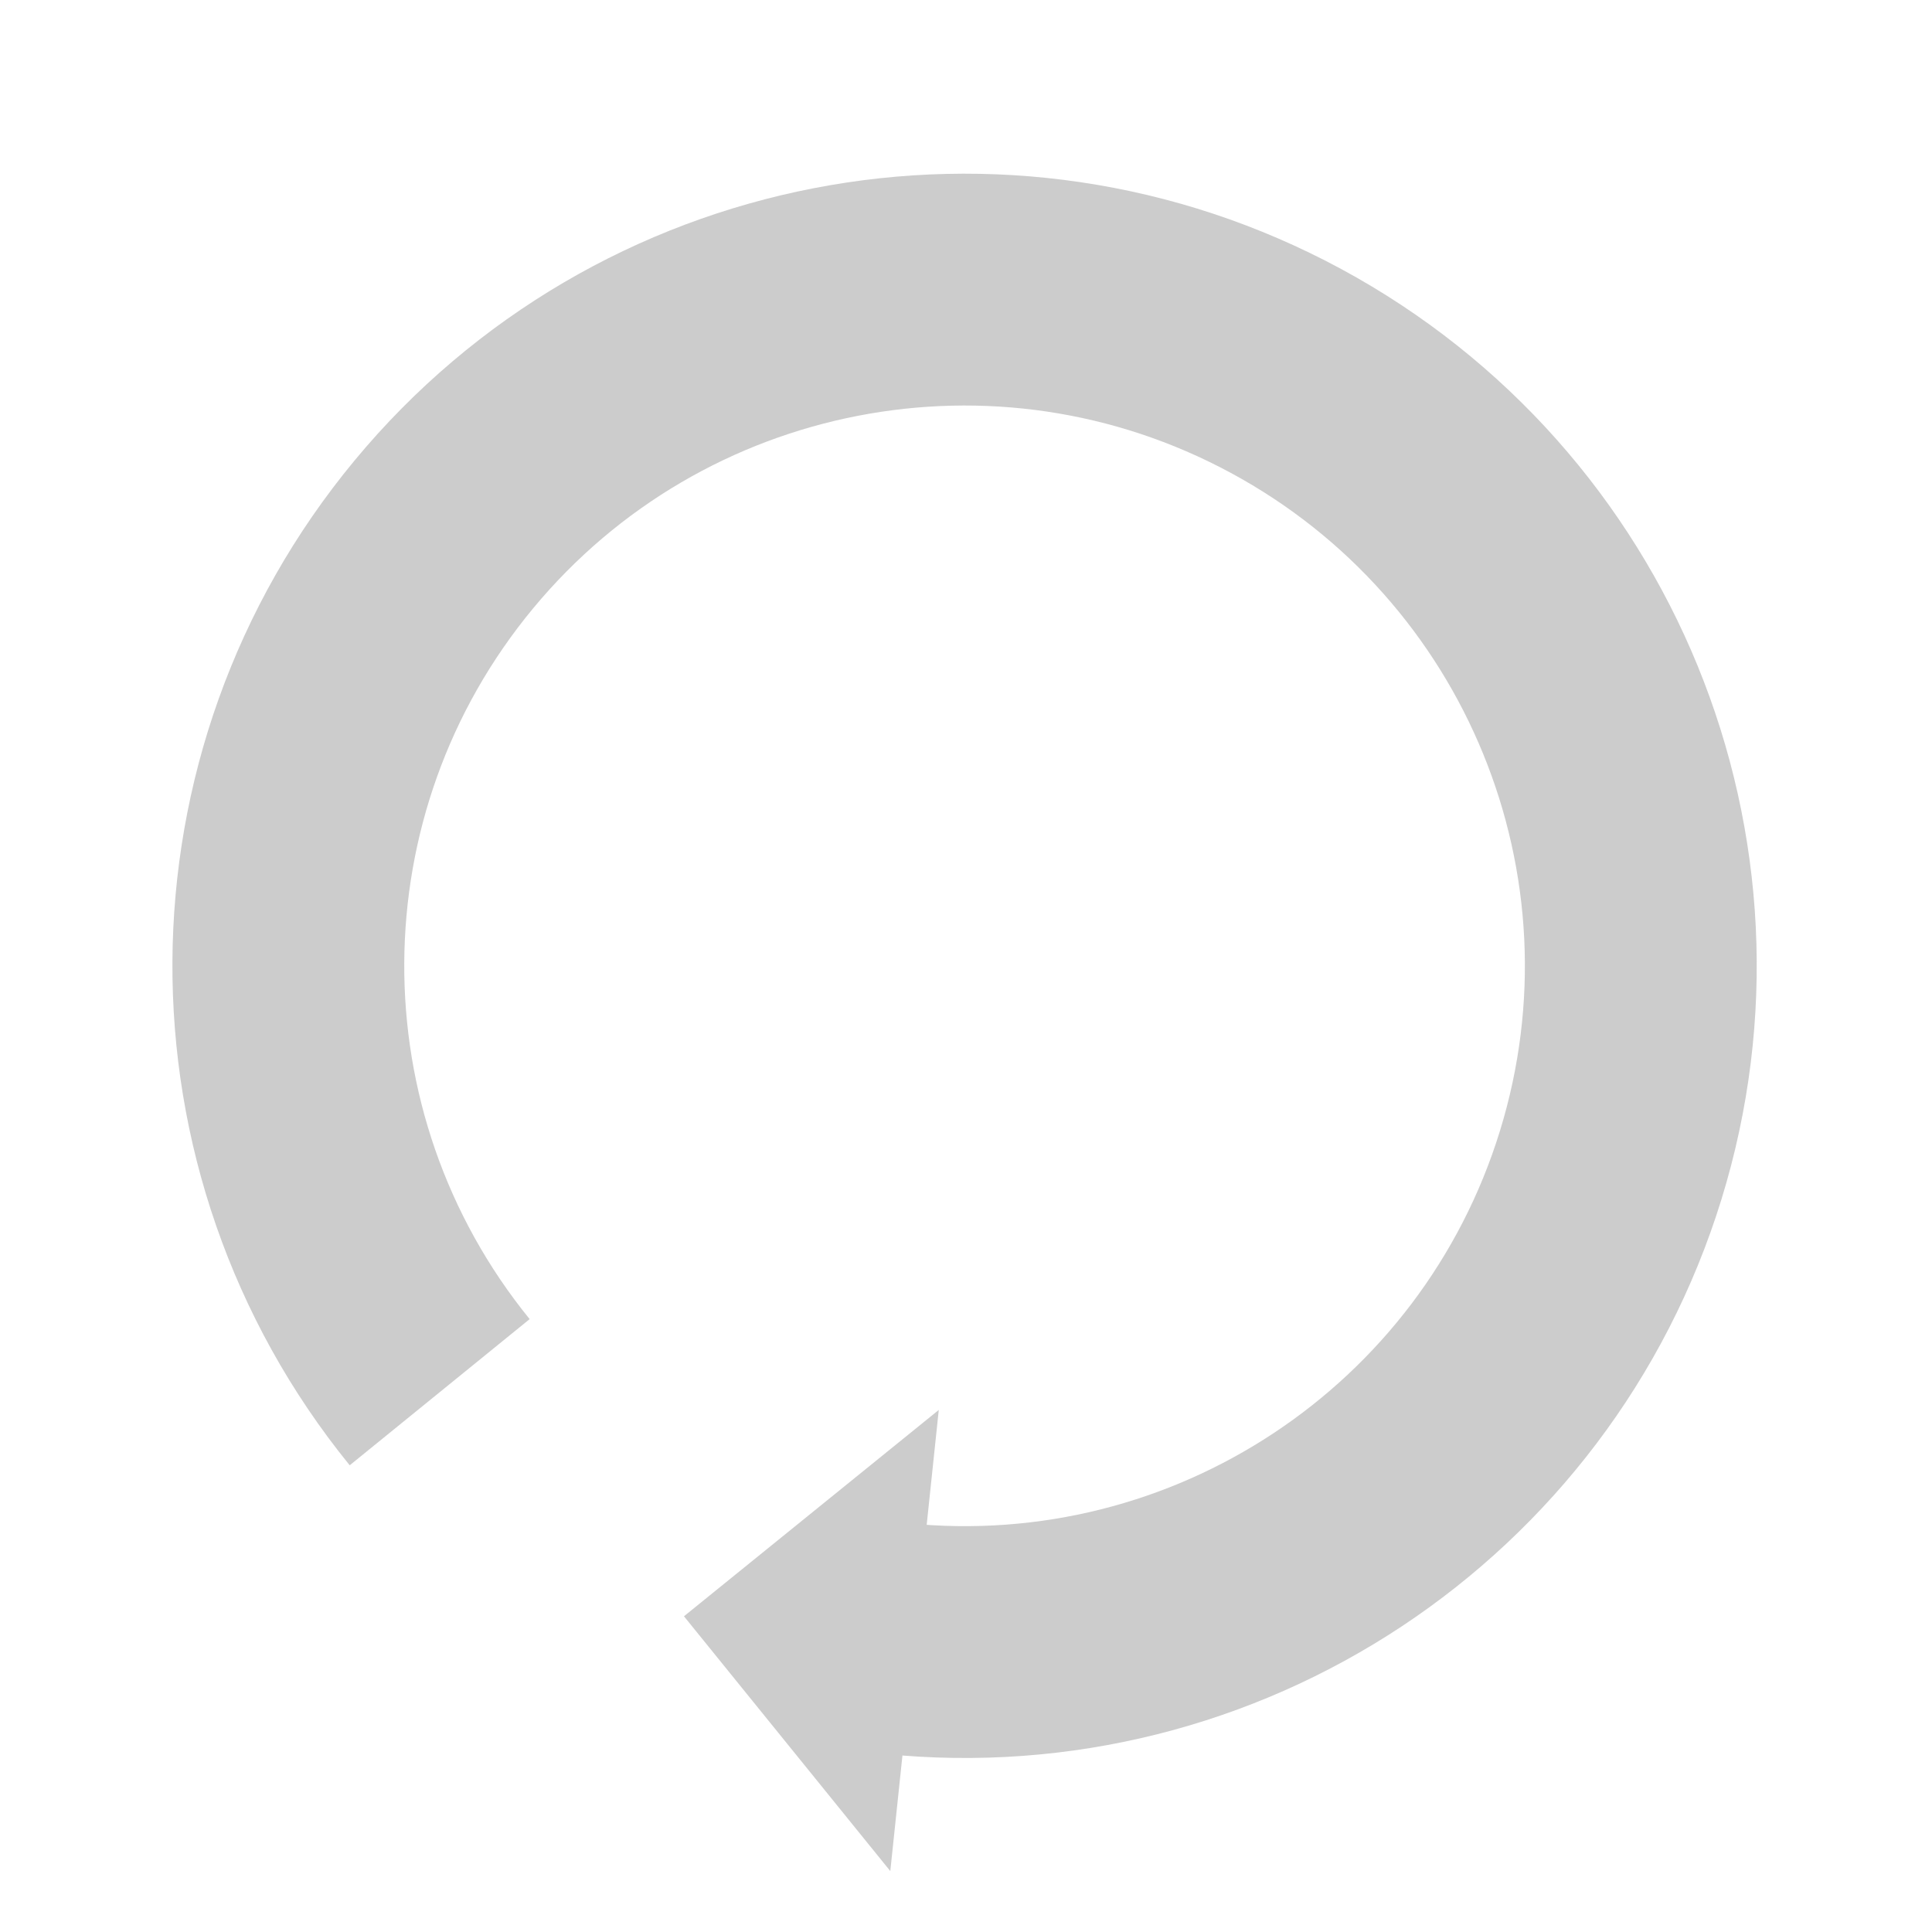
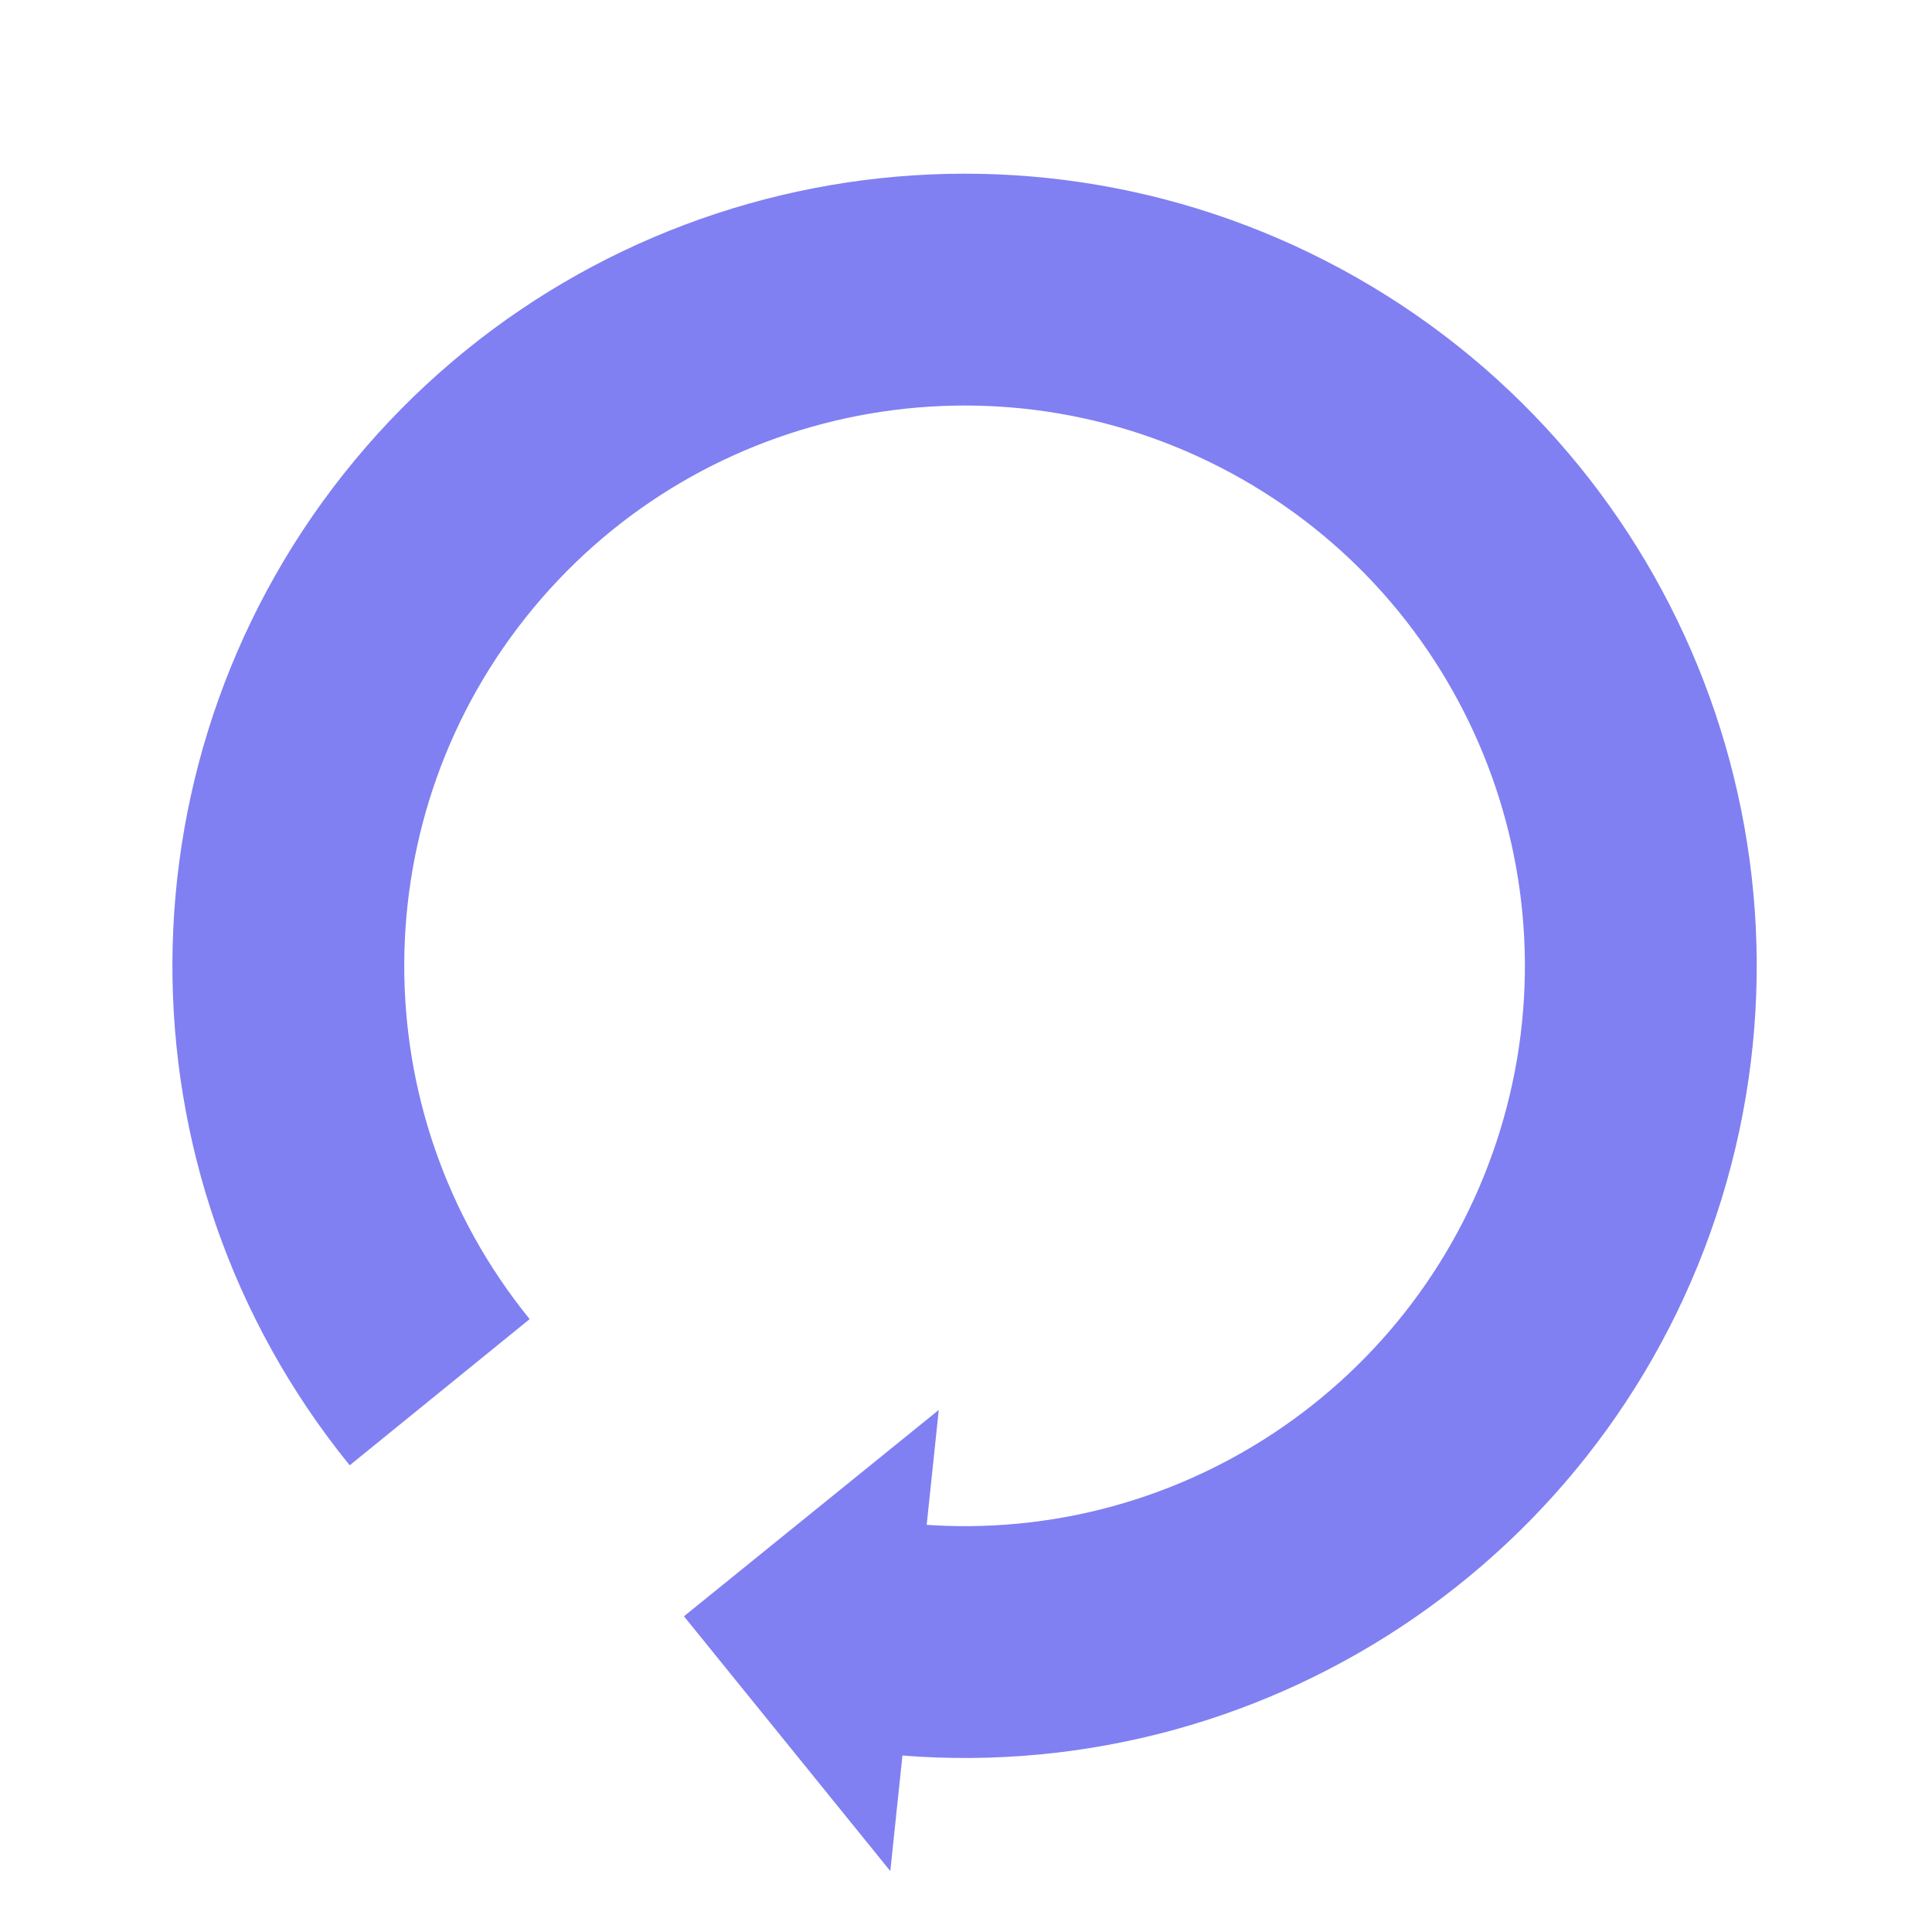
<svg xmlns="http://www.w3.org/2000/svg" width="200px" height="200px" viewBox="0 0 100 100" preserveAspectRatio="xMidYMid" class="lds-reload" style="background: none;">
  <g transform="rotate(186 50 50)">
-     <path d="M50 15A35 35 0 1 0 74.787 25.213" fill="none" stroke="#cccccc" stroke-width="12" />
-     <path d="M49 3L49 27L61 15L49 3" fill="#cccccc" />
+     <path d="M50 15A35 35 0 1 0 74.787 25.213" fill="none" stroke="#8080f2" stroke-width="12" />
+     <path d="M49 3L49 27L61 15L49 3" fill="#8080f2" />
    <animateTransform attributeName="transform" type="rotate" calcMode="linear" values="0 50 50;360 50 50" keyTimes="0;1" dur="1s" begin="0s" repeatCount="indefinite" />
  </g>
</svg>
